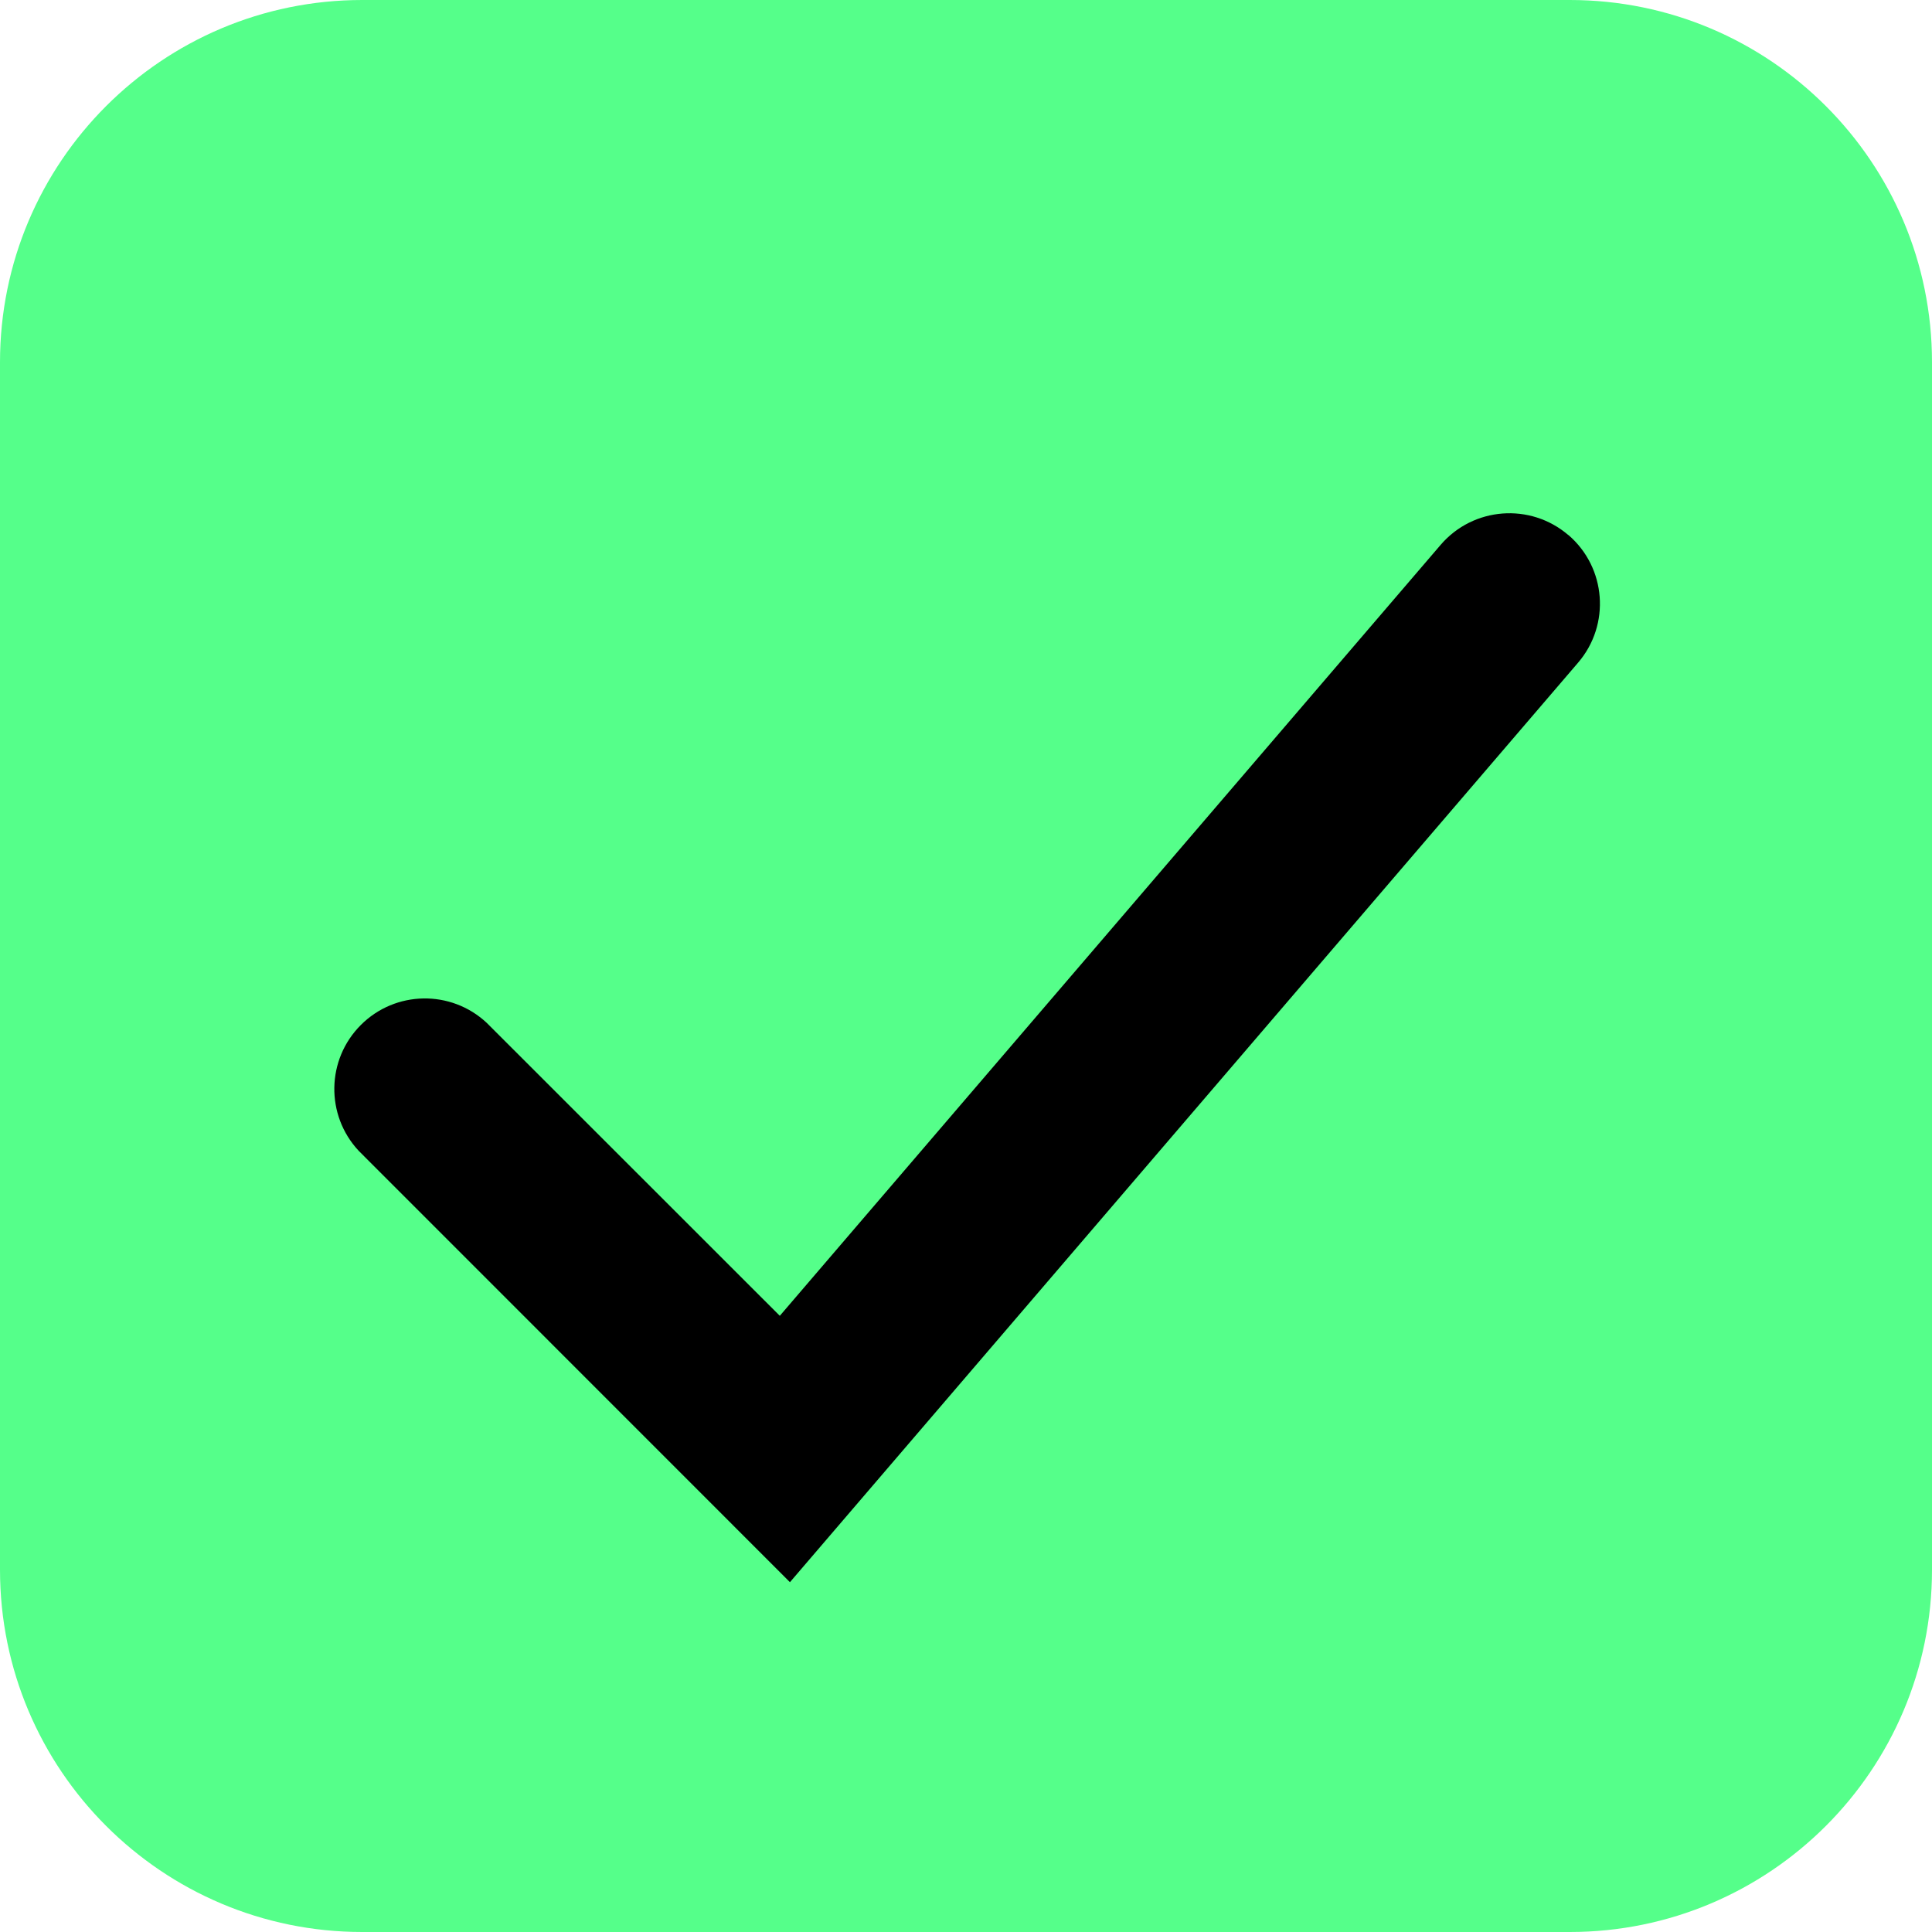
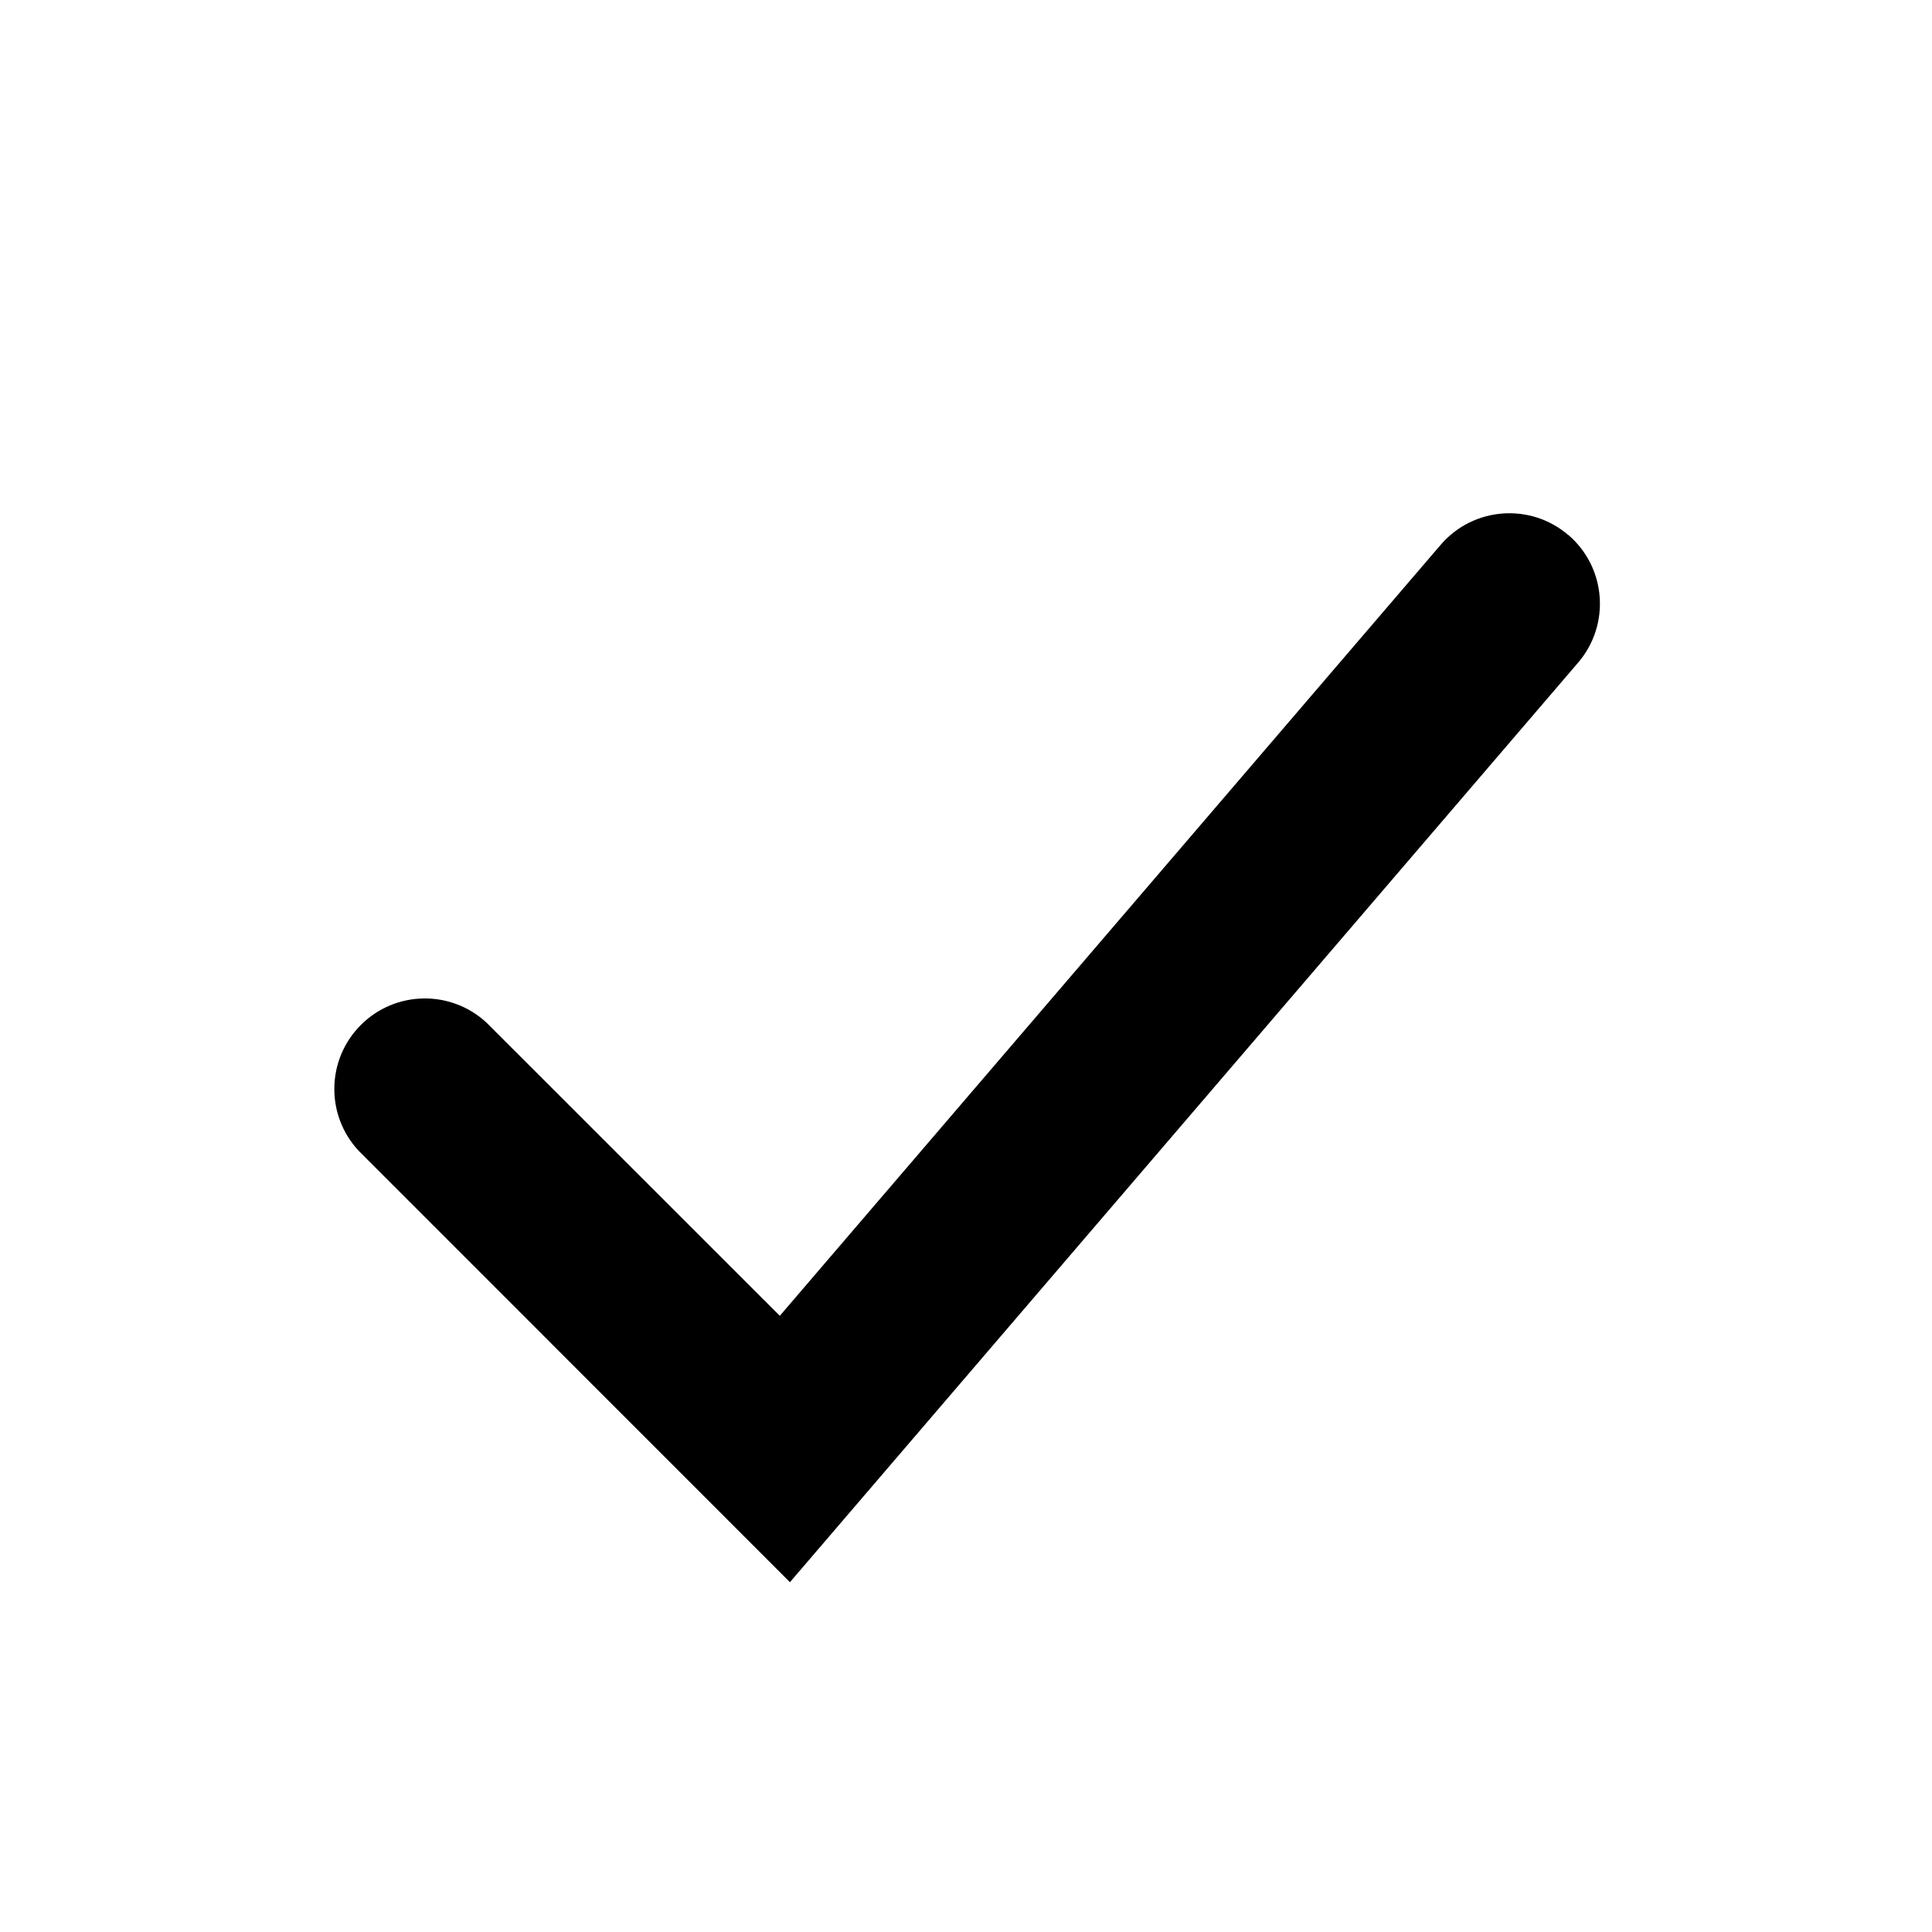
<svg xmlns="http://www.w3.org/2000/svg" width="16" height="16" viewBox="0 0 16 16" fill="none">
-   <rect width="16" height="16" rx="3" fill="#55FF8A" />
+   <rect width="16" height="16" rx="3" fill="##17E9AD" />
  <path fill-rule="evenodd" clip-rule="evenodd" d="M12.988 4.43a.75.75 0 0 1 .081 1.058l-6.527 7.615L2.97 9.53a.75.75 0 0 1 1.06-1.06l2.428 2.427 5.473-6.385a.75.75 0 0 1 1.057-.081z" fill="#000" />
</svg>
